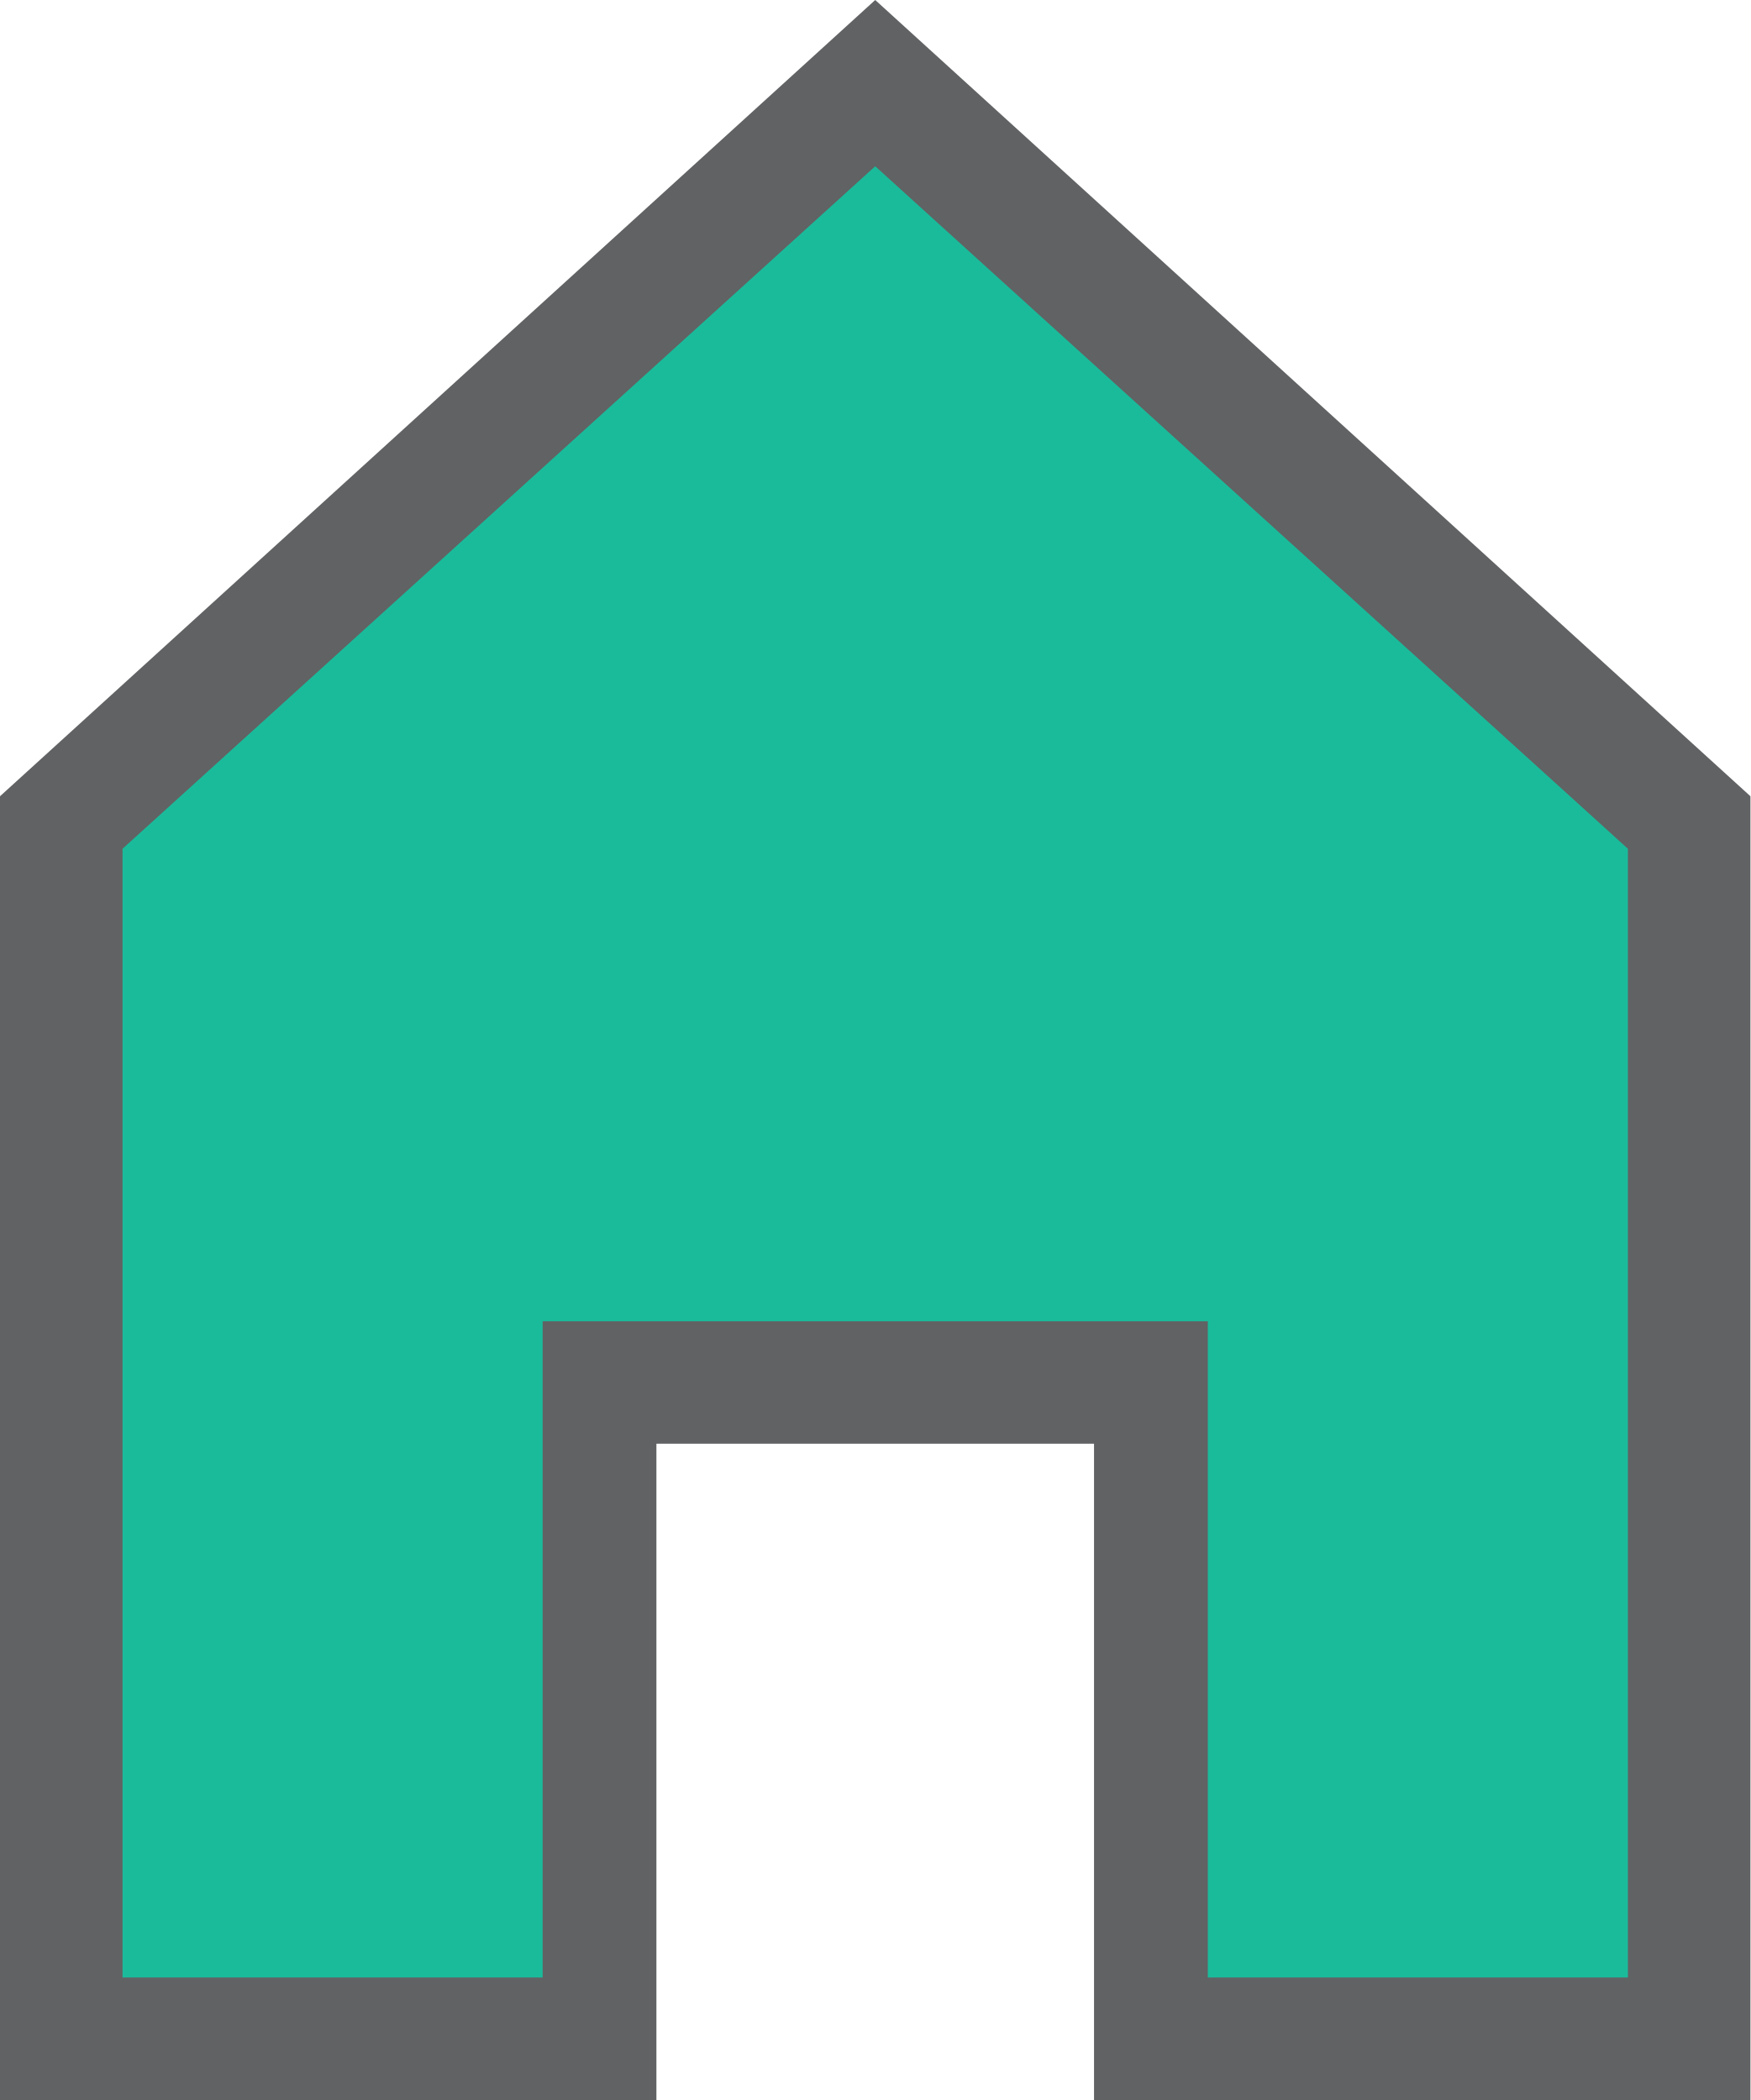
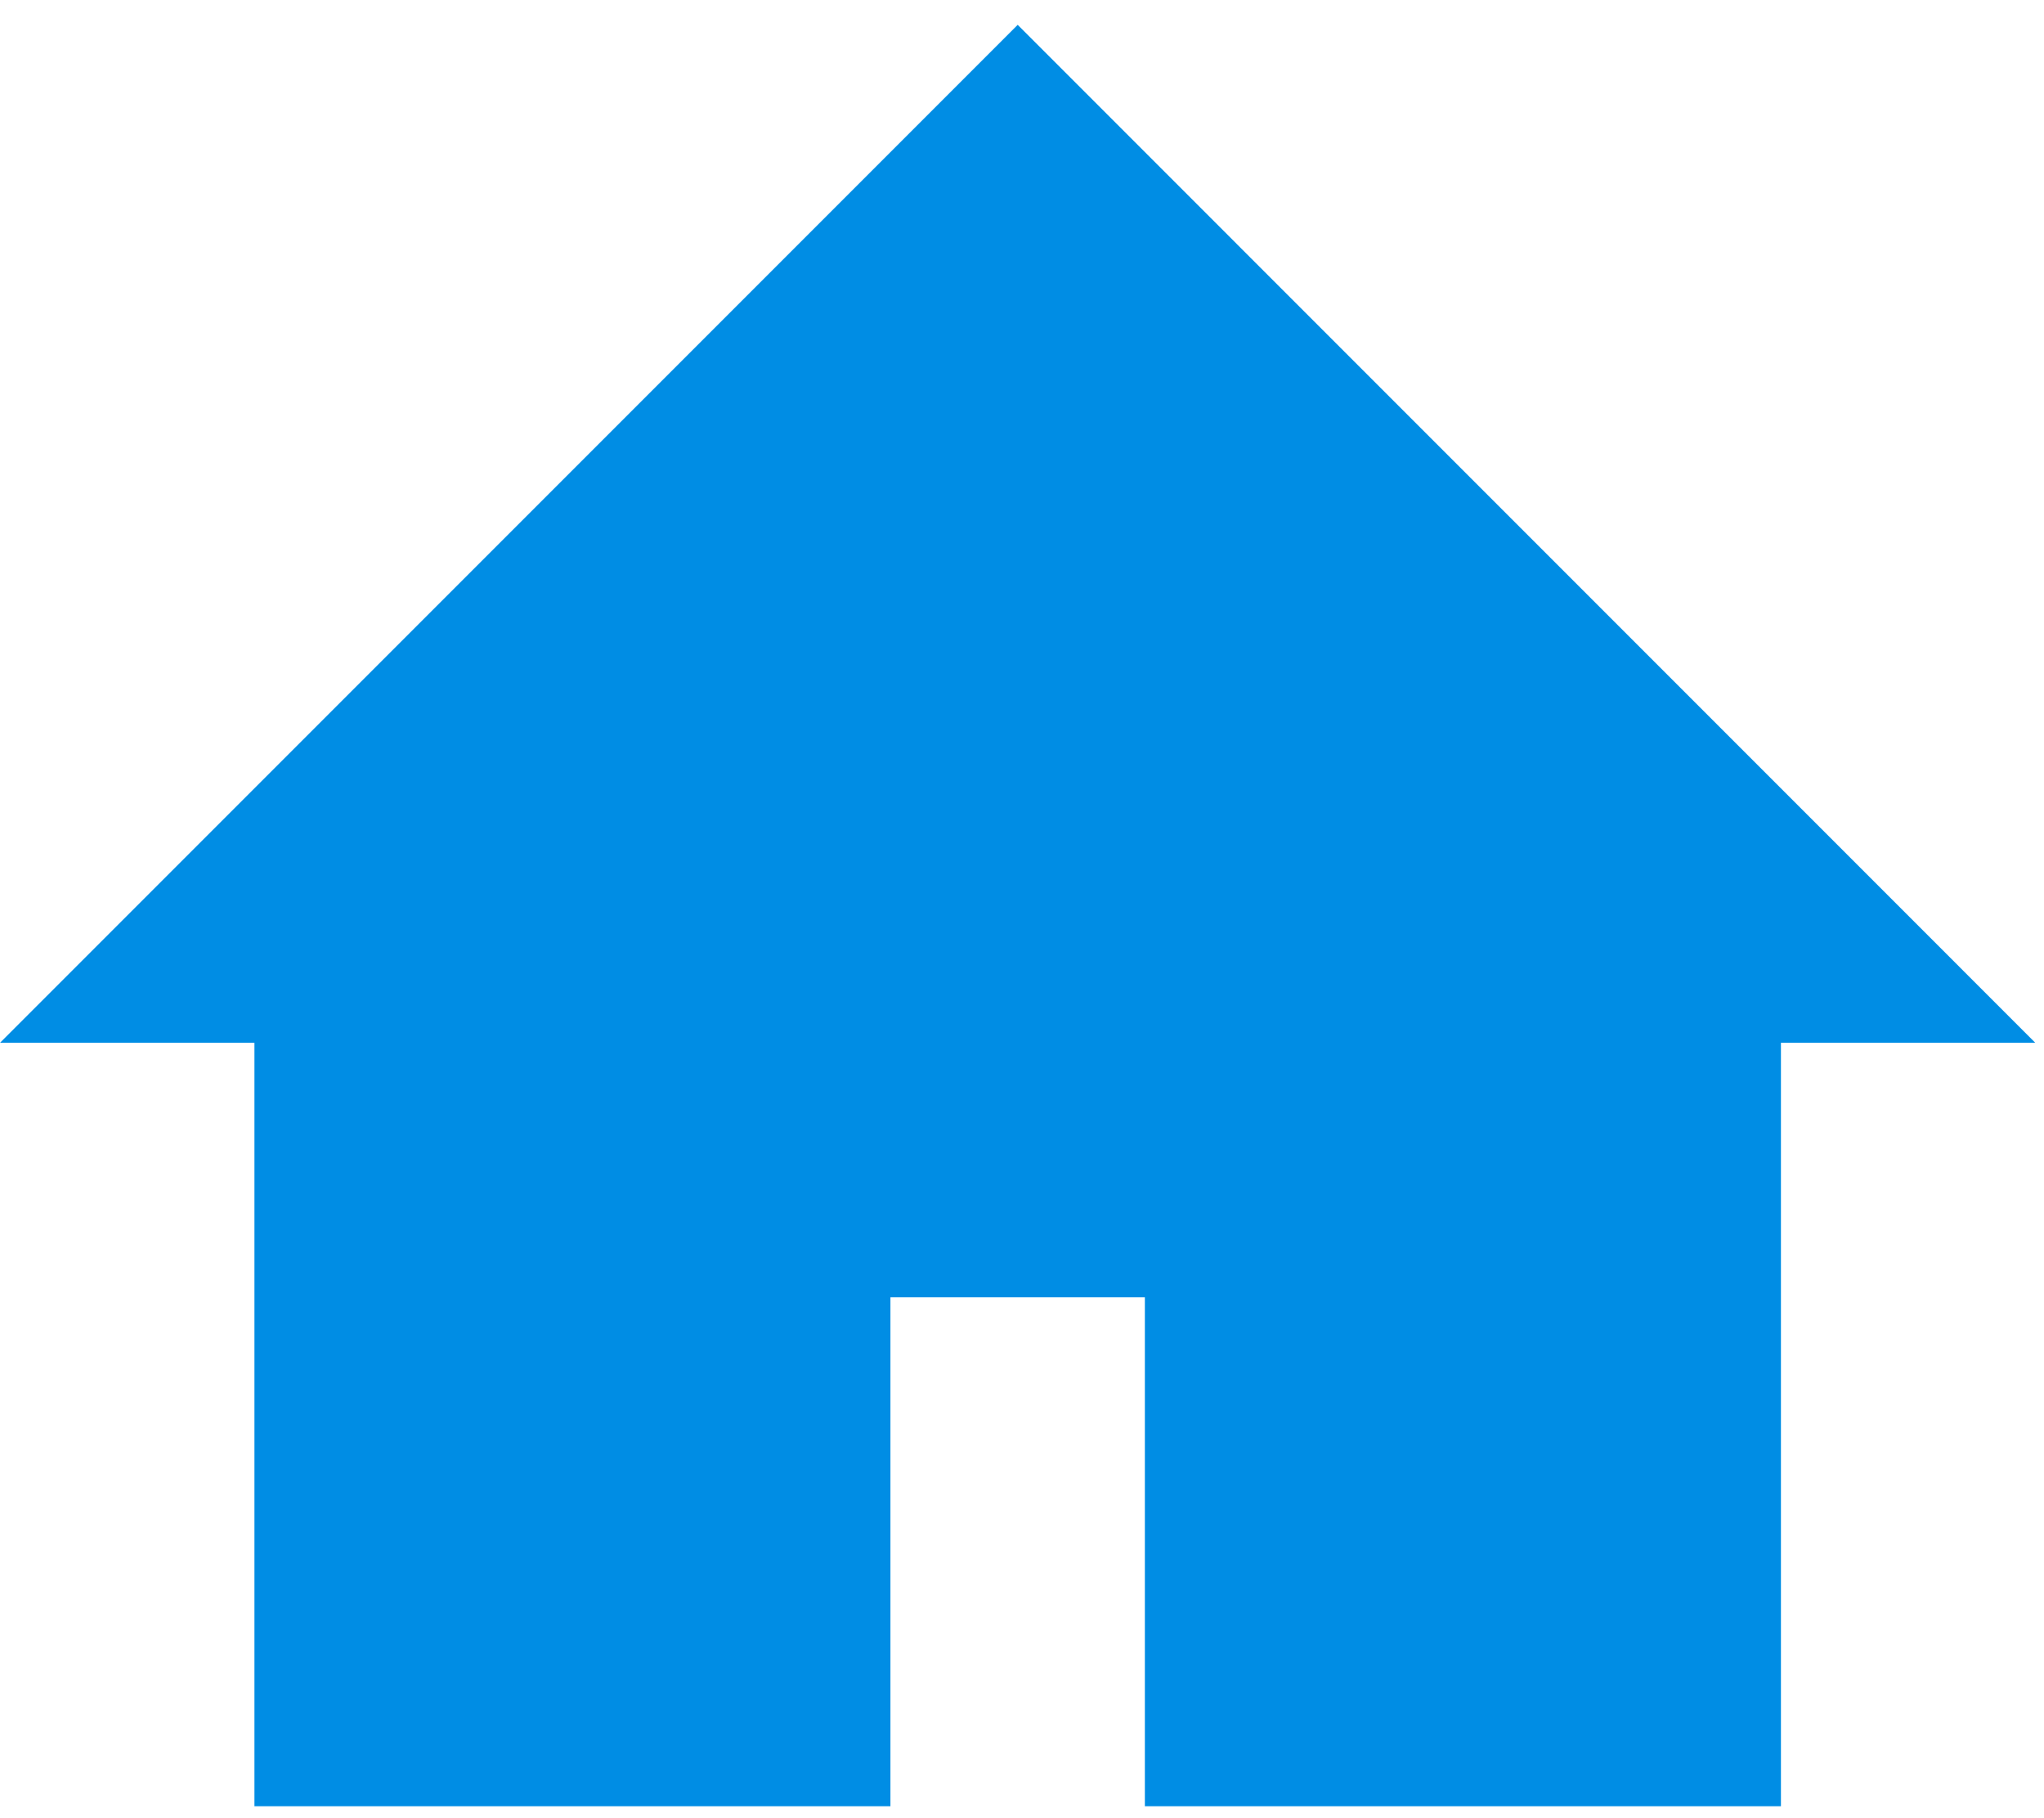
- <svg xmlns="http://www.w3.org/2000/svg" version="1.1" id="Home" x="0px" y="0px" viewBox="0 0 20 24" style="enable-background:new 0 0 20 24;" xml:space="preserve">
-   <style type="text/css">
-     .st0{fill:#1abb9b;}
-     .st1{fill:#616263;}
- </style>
-   <polygon class="st0" points="10,0.9 0.7,9.4 0.7,23.3 6.9,23.3 6.9,15.8 13.1,15.8 13.1,23.3 19.3,23.3 19.3,9.4 " />
-   <path class="st1" d="M20,24h-7.5v-7.5H7.5V24H0V9.1L10,0l10,9.1V24z M13.8,22.6h4.8V9.7L10,1.9L1.4,9.7v12.9h4.8v-7.5h7.6V22.6z" />
+ <svg xmlns="http://www.w3.org/2000/svg" width="27px" height="24px" viewBox="0 0 27 24" version="1.1">
+   <defs />
+   <g id="Page-1" stroke="none" stroke-width="1" fill="none" fill-rule="evenodd">
+     <g id="Home---home-with-message" transform="translate(-23, -625)" fill="#008DE4" fill-rule="nonzero">
+       <g id="home-selected" transform="translate(23, 625)">
+         <polygon id="Shape" points="3.361 23.853 11.762 23.853 11.762 17.132 15.123 17.132 15.123 23.853 23.525 23.853 23.525 13.771 26.885 13.771 13.443 0.328 0 13.771 3.361 13.771" />
+       </g>
+     </g>
+   </g>
</svg>
